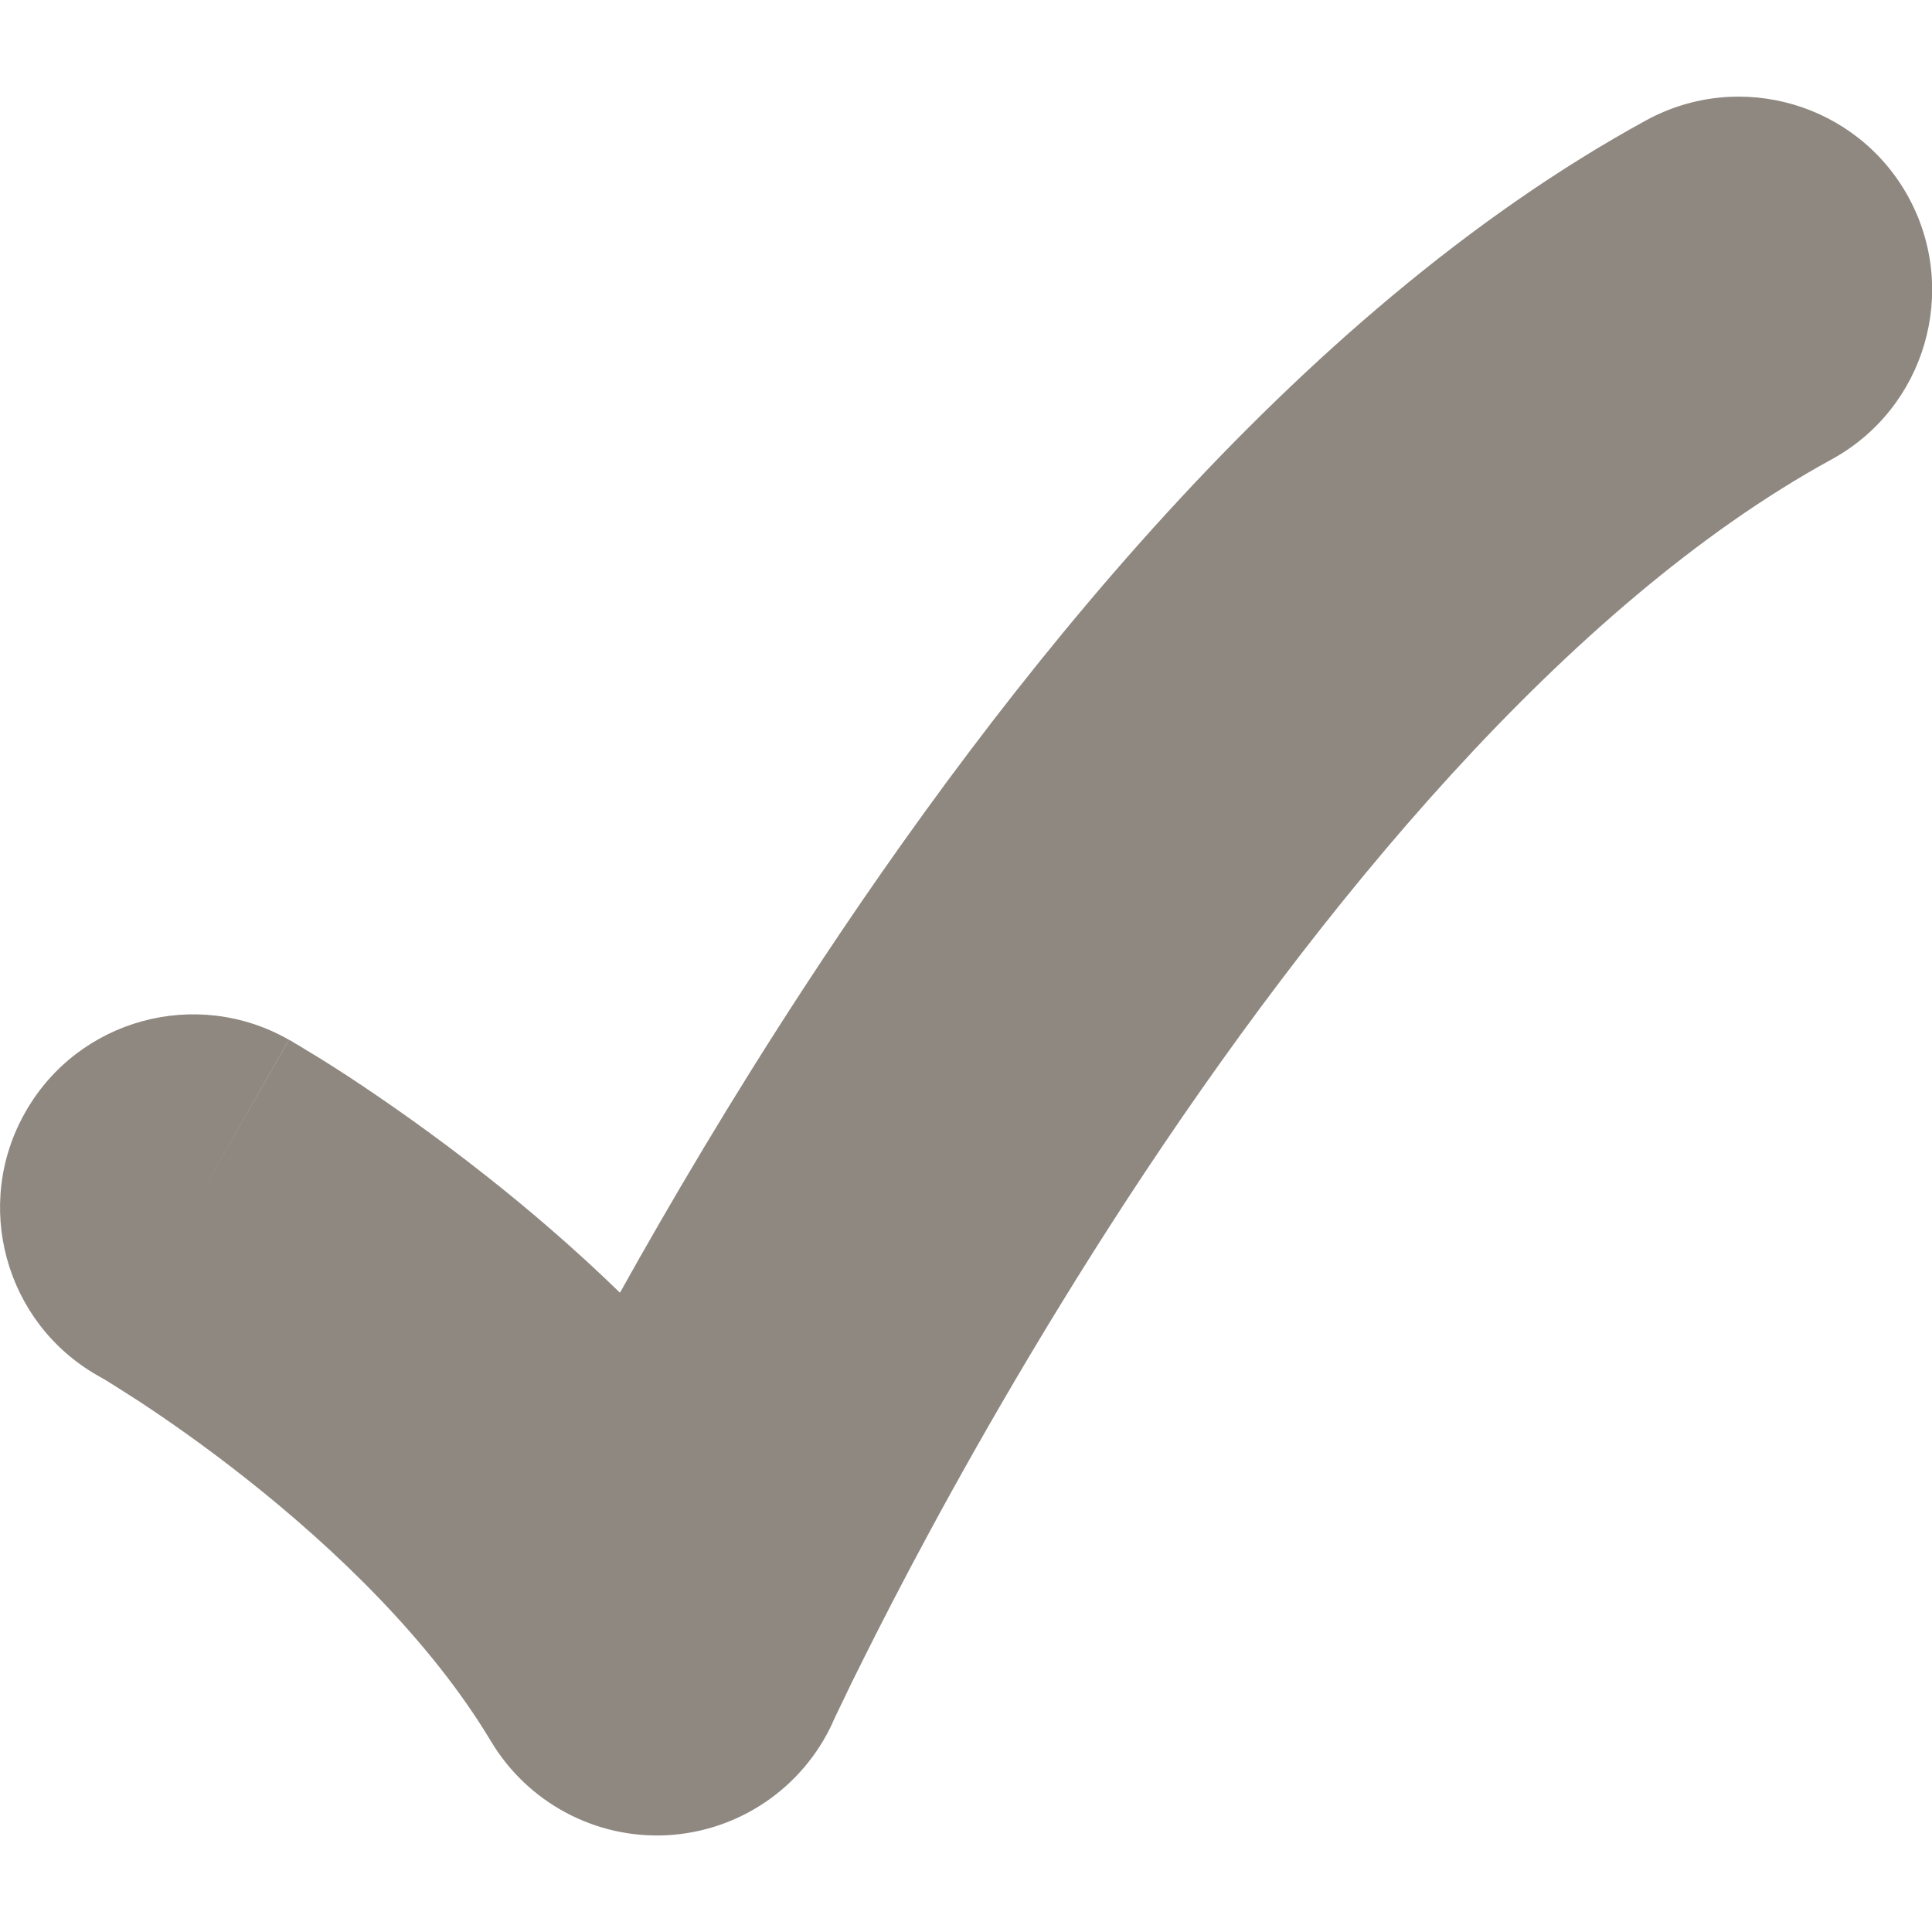
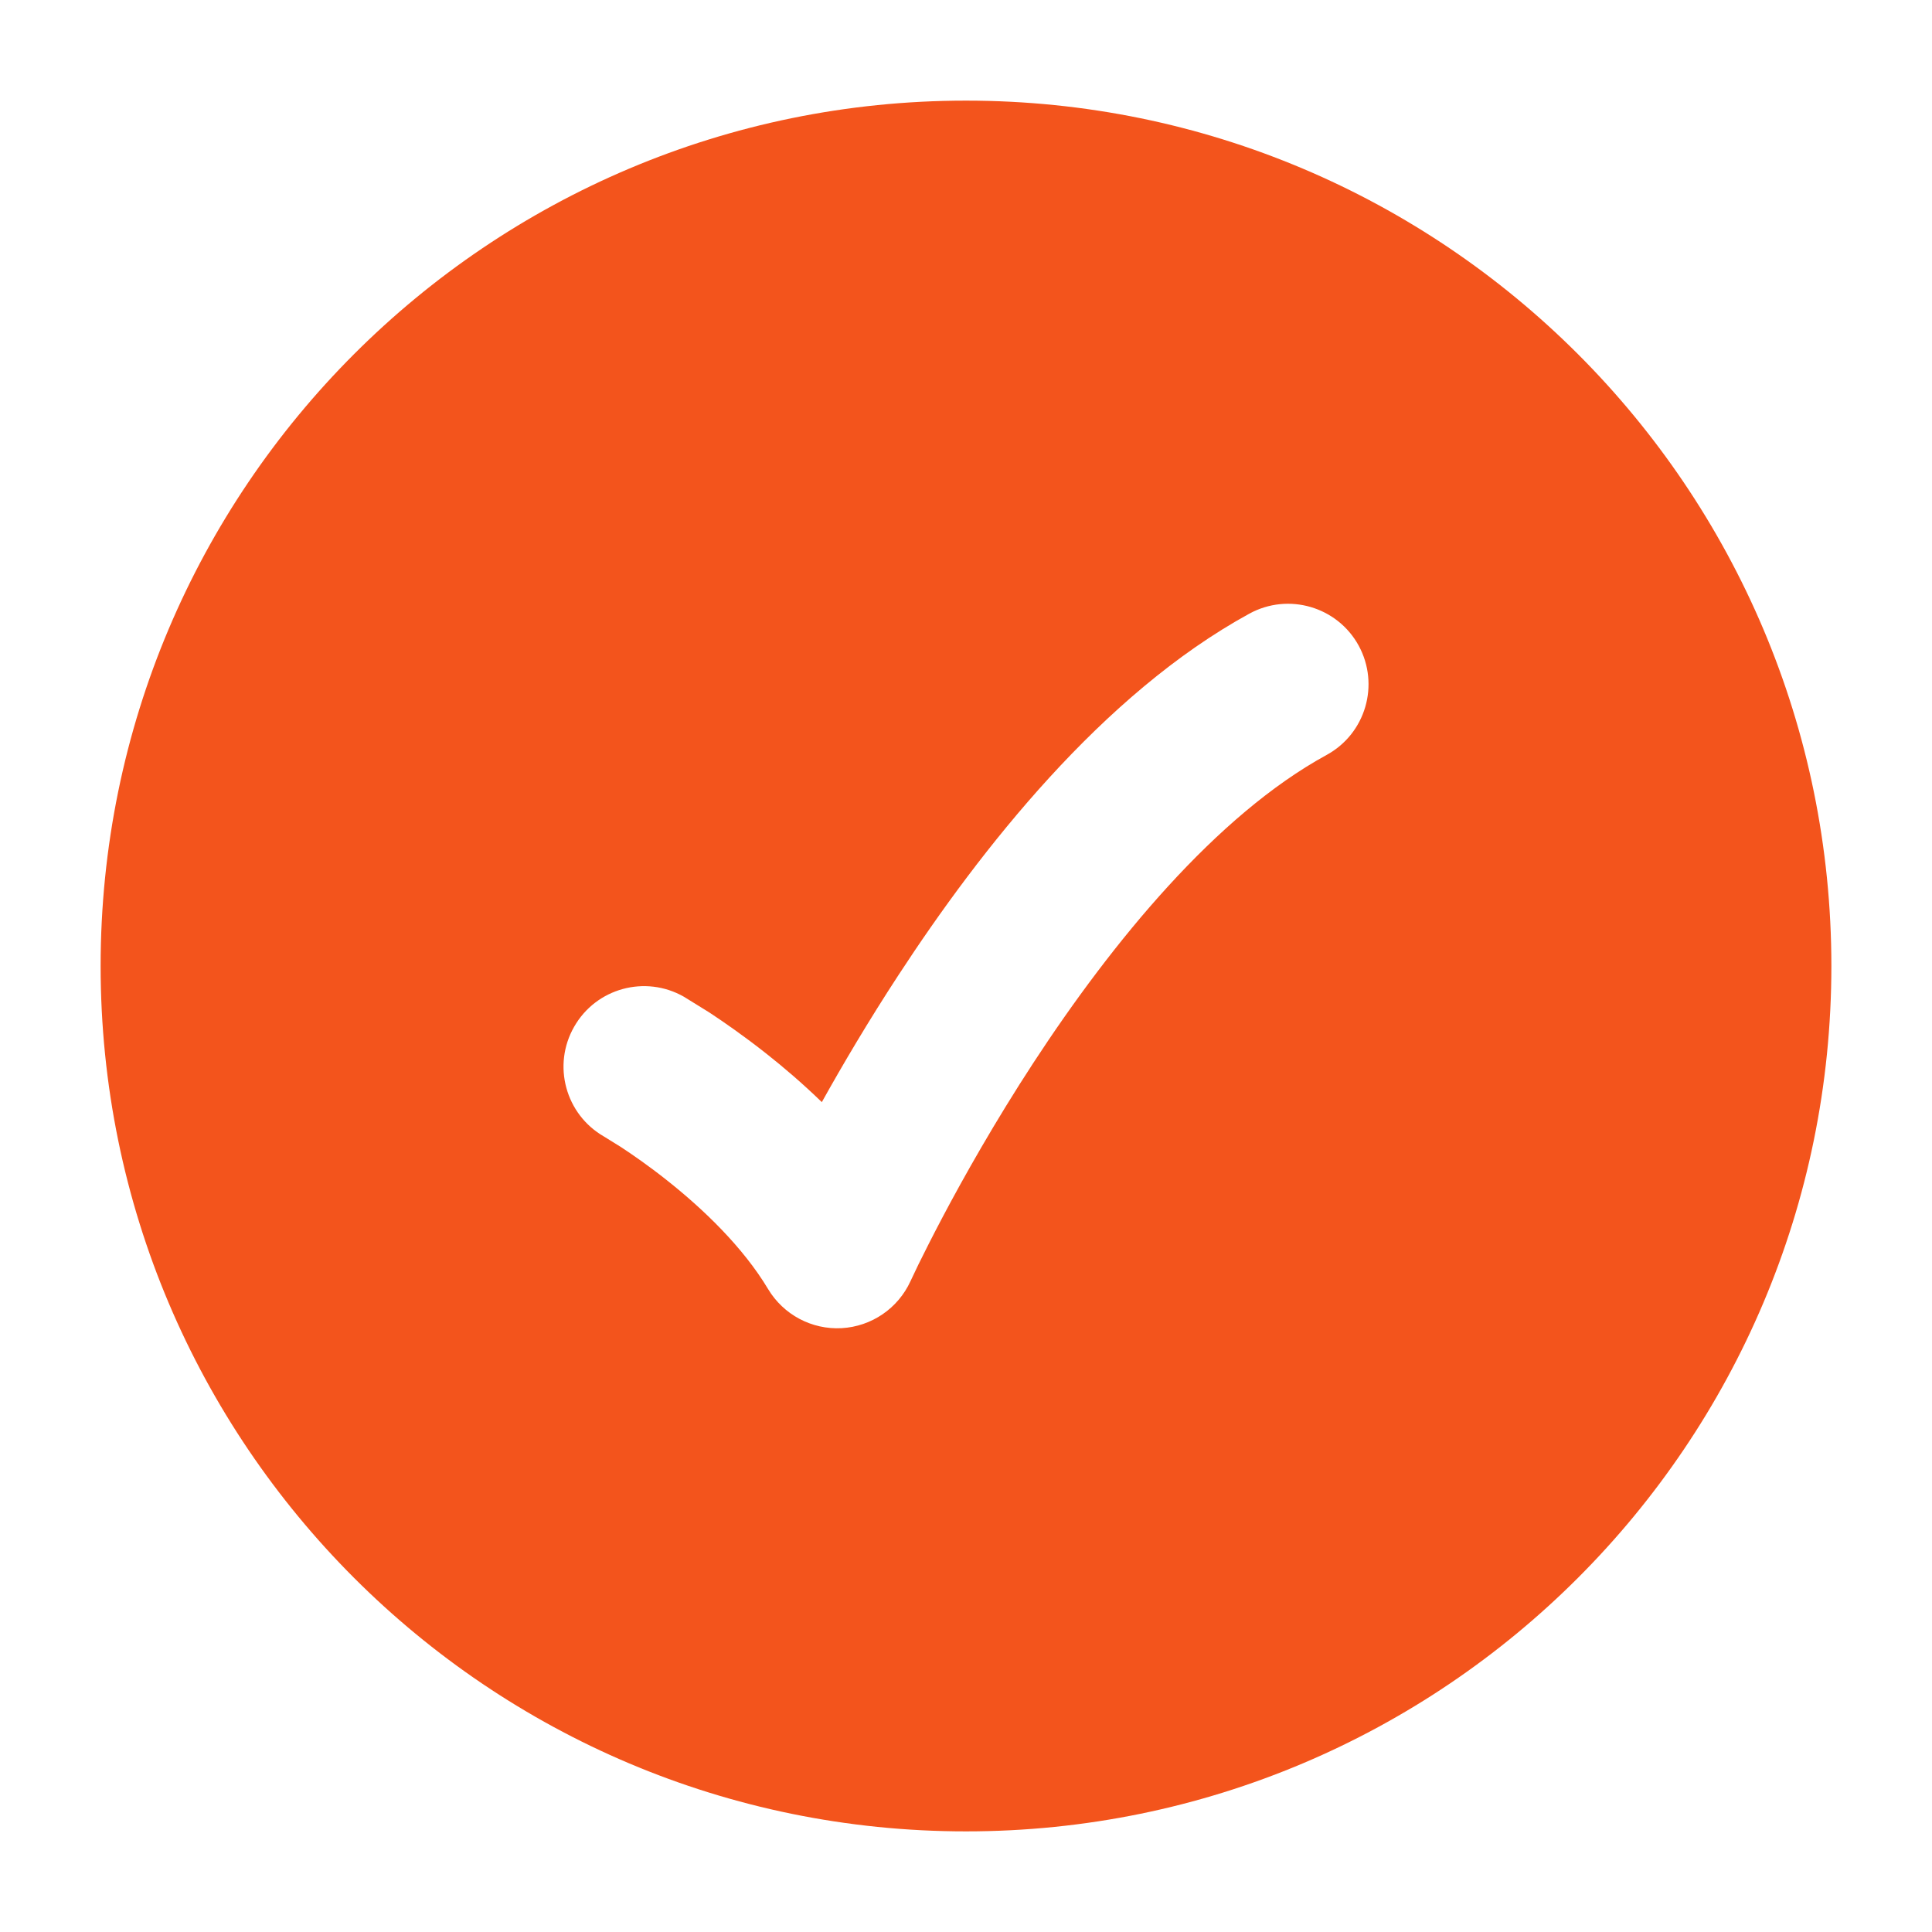
- <svg xmlns="http://www.w3.org/2000/svg" width="10" height="10" viewBox="0 0 10 10" fill="none">
-   <path fill-rule="evenodd" clip-rule="evenodd" d="M9.878 1.02C10.143 1.505 9.965 2.113 9.48 2.378C8.109 3.128 6.821 4.698 5.837 6.203C5.358 6.937 4.973 7.621 4.709 8.12C4.577 8.37 4.476 8.572 4.408 8.71C4.374 8.78 4.349 8.833 4.332 8.868L4.314 8.906L4.31 8.915L4.31 8.916C4.155 9.254 3.826 9.478 3.455 9.499C3.084 9.519 2.733 9.332 2.542 9.014C2.231 8.494 1.738 8.02 1.28 7.658C1.058 7.482 0.858 7.344 0.715 7.25C0.644 7.204 0.587 7.169 0.551 7.146C0.532 7.135 0.519 7.127 0.511 7.123L0.504 7.119C0.025 6.845 -0.142 6.234 0.132 5.755C0.405 5.275 1.016 5.108 1.496 5.382L1 6.25C1.496 5.382 1.495 5.381 1.496 5.382L1.497 5.383L1.5 5.384L1.506 5.387L1.525 5.399C1.541 5.408 1.563 5.421 1.59 5.438C1.644 5.47 1.719 5.517 1.811 5.577C1.993 5.697 2.243 5.87 2.52 6.089C2.733 6.257 2.97 6.459 3.209 6.691C3.466 6.23 3.787 5.685 4.163 5.11C5.18 3.553 6.692 1.623 8.52 0.623C9.005 0.358 9.613 0.536 9.878 1.02Z" fill="#8F8881" />
+ <svg xmlns="http://www.w3.org/2000/svg" width="24" height="24" viewBox="0 0 24 24" fill="none">
+   <path fill-rule="evenodd" clip-rule="evenodd" d="M12 22.75C6.063 22.75 1.25 17.937 1.25 12C1.25 6.063 6.063 1.25 12 1.25C17.937 1.25 22.75 6.063 22.75 12C22.75 17.937 17.937 22.75 12 22.75ZM16.48 9.378C16.965 9.113 17.142 8.505 16.878 8.02C16.613 7.536 16.005 7.358 15.52 7.623C13.692 8.623 12.18 10.553 11.163 12.11C10.787 12.685 10.466 13.23 10.209 13.691C9.97 13.459 9.733 13.257 9.52 13.089C9.243 12.87 8.993 12.697 8.811 12.577L8.496 12.382C8.016 12.108 7.405 12.275 7.132 12.755C6.858 13.234 7.025 13.845 7.504 14.119L7.715 14.25C7.858 14.344 8.058 14.482 8.28 14.658C8.738 15.02 9.231 15.494 9.542 16.014C9.733 16.332 10.084 16.519 10.455 16.499C10.826 16.478 11.155 16.254 11.31 15.916L11.408 15.71C11.476 15.572 11.577 15.37 11.709 15.12C11.973 14.621 12.358 13.937 12.837 13.203C13.821 11.697 15.109 10.127 16.48 9.378Z" fill="#F3541C" />
</svg>
